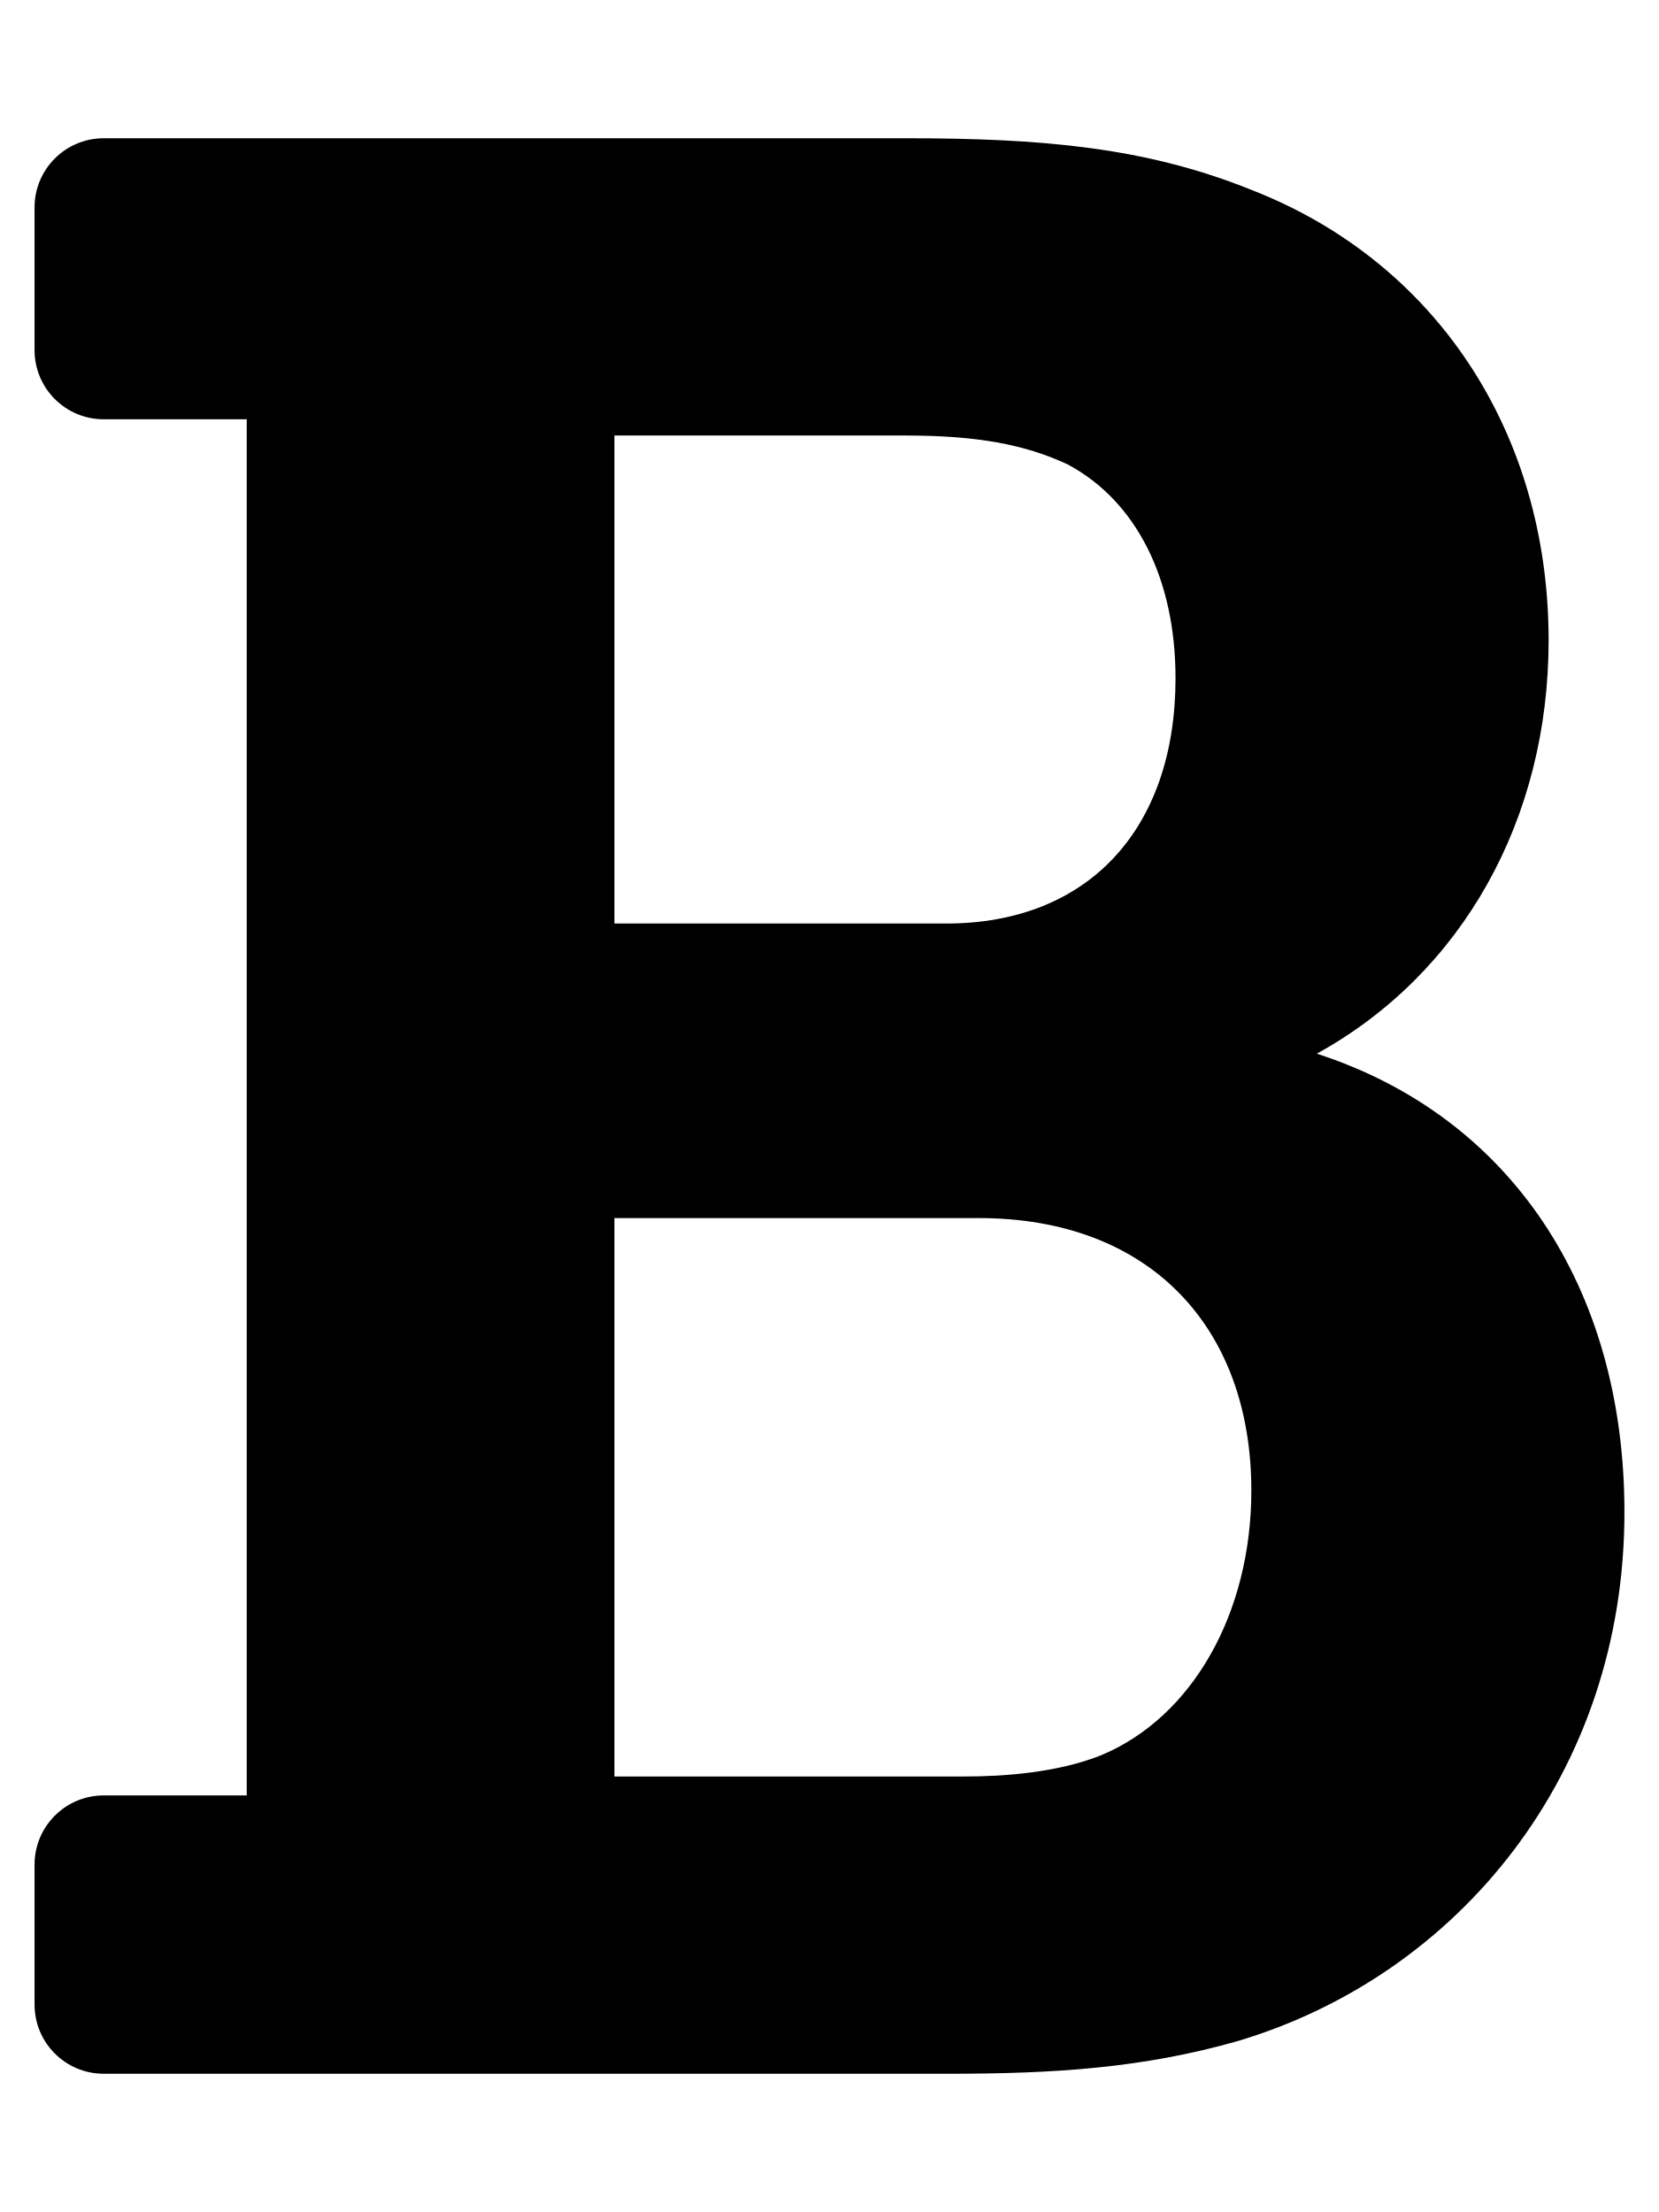
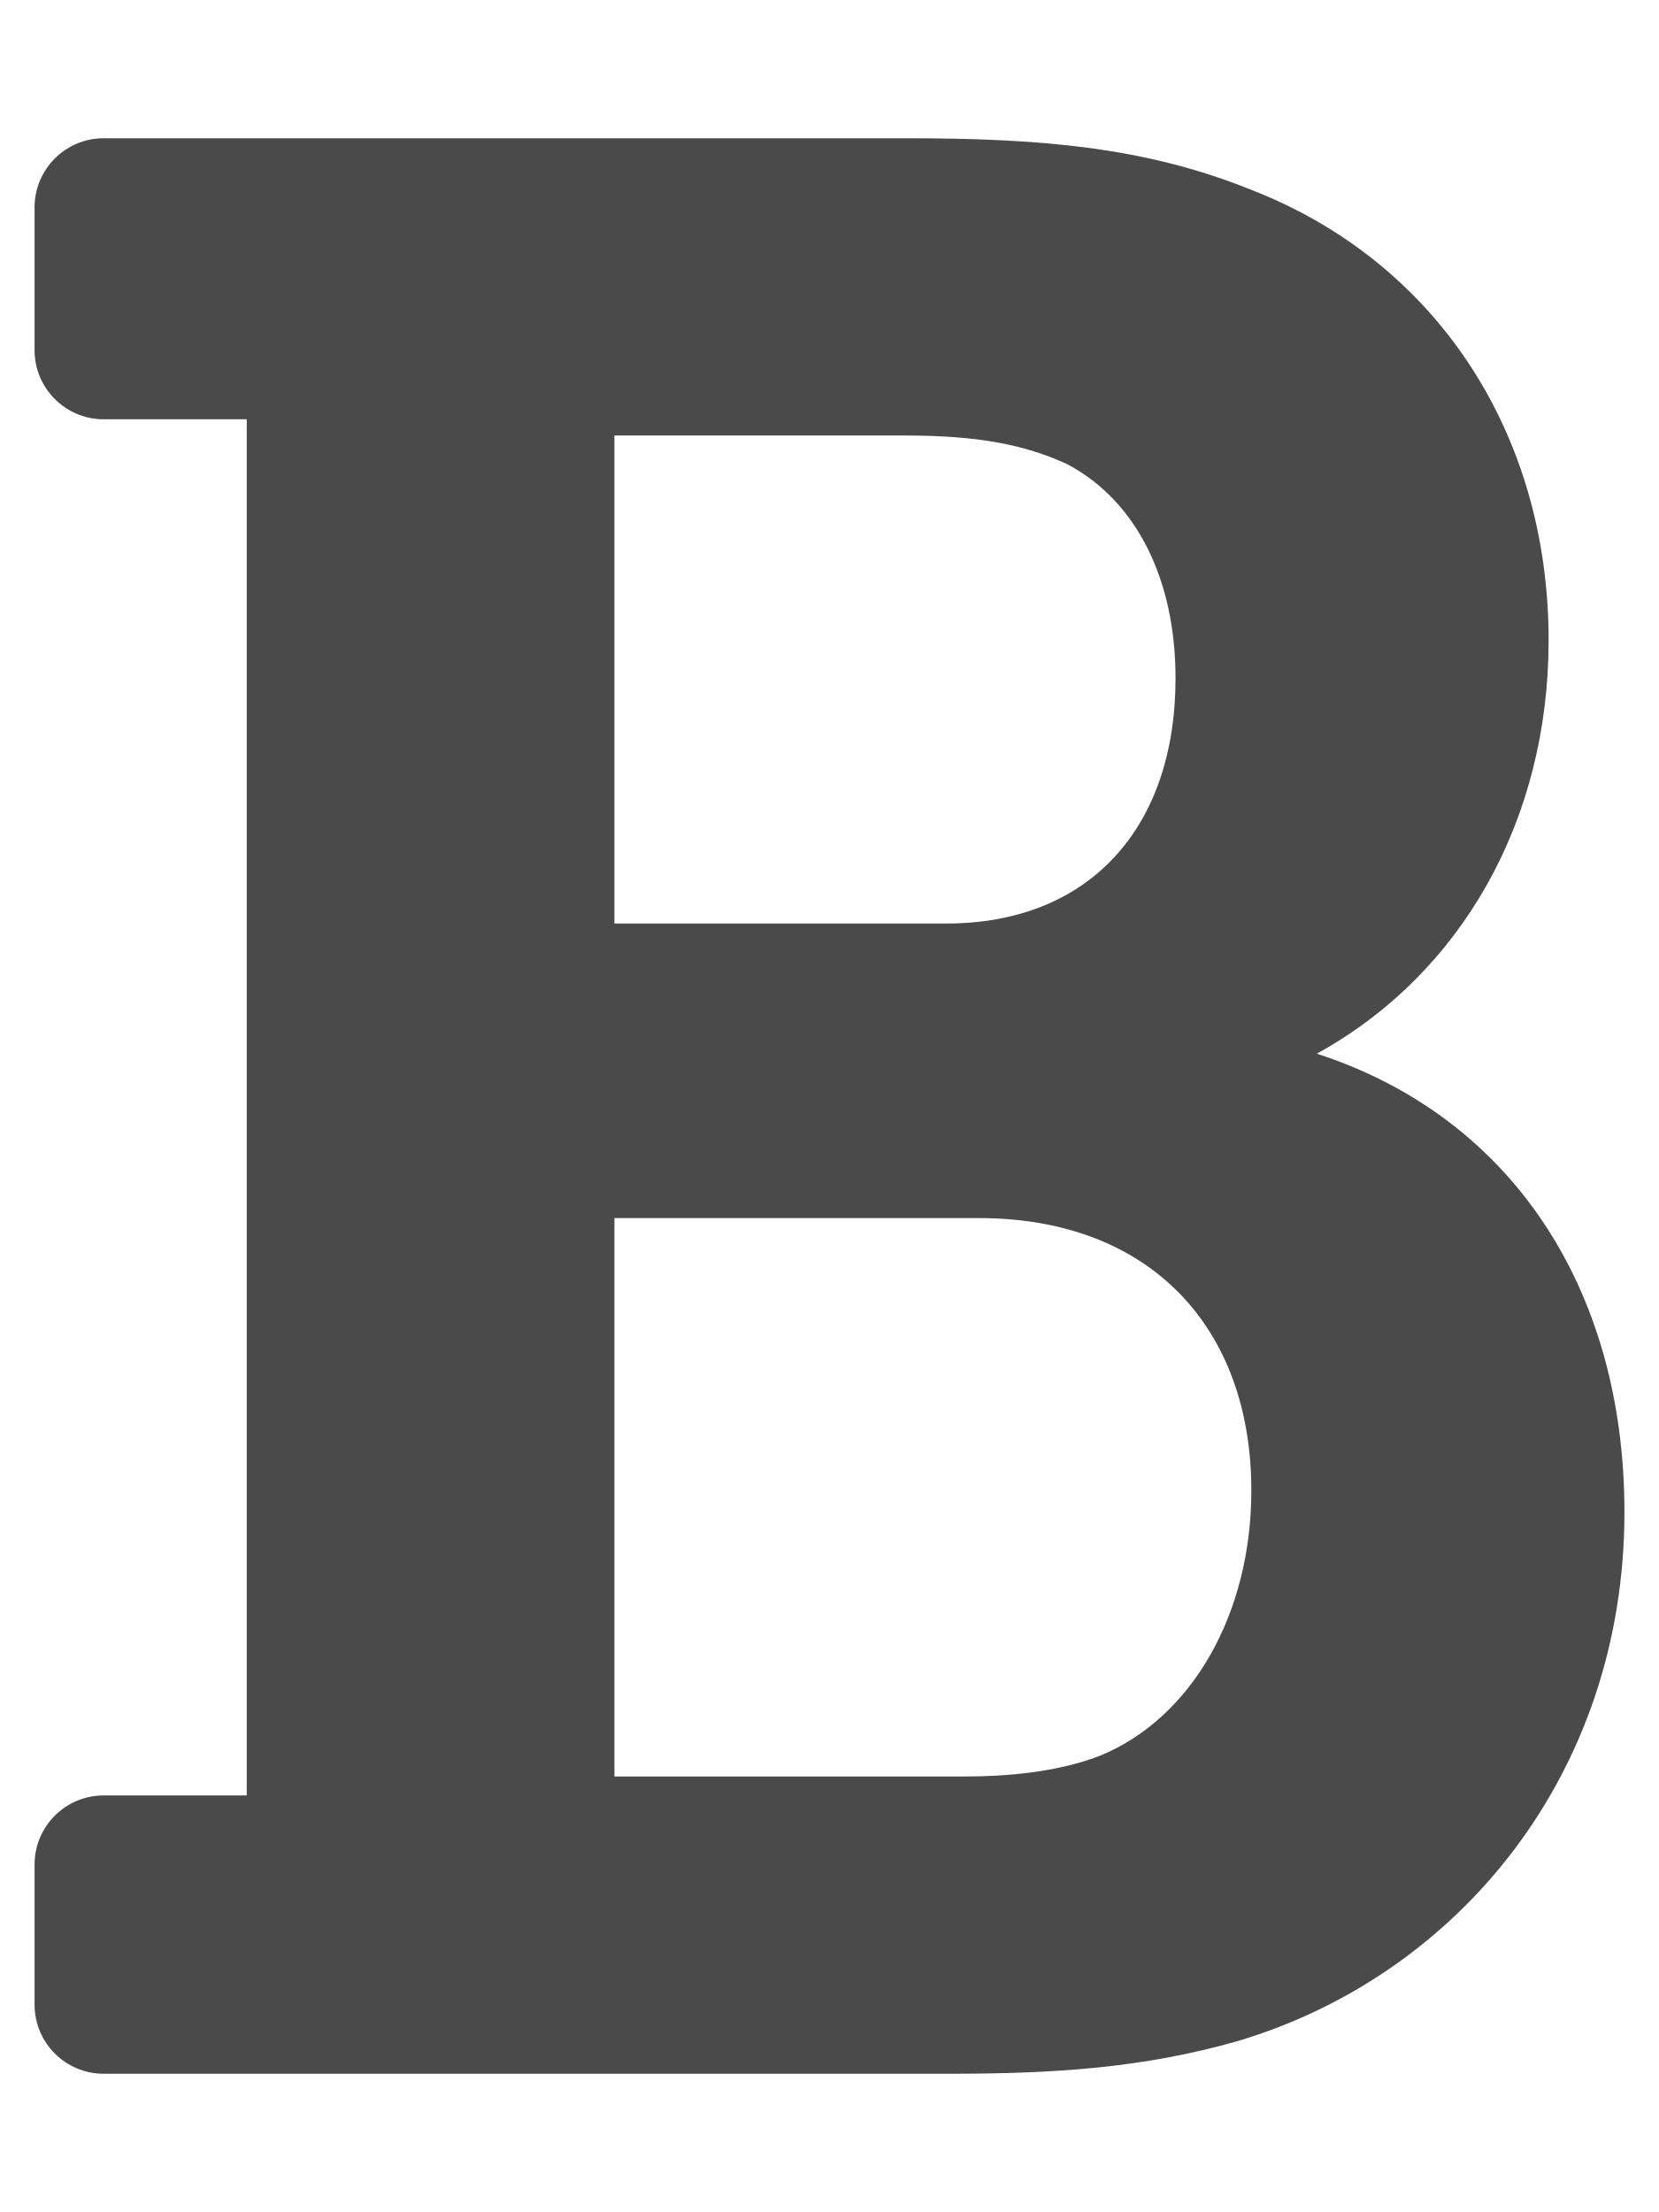
<svg xmlns="http://www.w3.org/2000/svg" aria-hidden="true" data-prefix="fas" data-icon="bold" role="img" viewBox="0 0 384 512" class="svg-inline--fa fa-bold fa-w-12 fa-9x">
-   <path fill="currentColor" d="M304.793 243.891c33.639-18.537 53.657-54.16 53.657-95.693 0-48.236-26.25-87.626-68.626-104.179C265.138 34.01 240.849 32 209.661 32H24c-8.837 0-16 7.163-16 16v33.049c0 8.837 7.163 16 16 16h33.113v318.53H24c-8.837 0-16 7.163-16 16V464c0 8.837 7.163 16 16 16h195.69c24.203 0 44.834-1.289 66.866-7.584C337.52 457.193 376 410.647 376 350.014c0-52.168-26.573-91.684-71.207-106.123zM142.217 100.809h67.444c16.294 0 27.536 2.019 37.525 6.717 15.828 8.479 24.906 26.502 24.906 49.446 0 35.029-20.32 56.79-53.029 56.79h-76.846V100.809zm112.642 305.475c-10.14 4.056-22.677 4.907-31.409 4.907h-81.233V281.943h84.367c39.645 0 63.057 25.38 63.057 63.057.001 28.425-13.66 52.483-34.782 61.284z" class="" />
+   <path fill="#4a4a4a" d="M304.793 243.891c33.639-18.537 53.657-54.16 53.657-95.693 0-48.236-26.25-87.626-68.626-104.179C265.138 34.01 240.849 32 209.661 32H24c-8.837 0-16 7.163-16 16v33.049c0 8.837 7.163 16 16 16h33.113v318.53H24c-8.837 0-16 7.163-16 16V464c0 8.837 7.163 16 16 16h195.69c24.203 0 44.834-1.289 66.866-7.584C337.52 457.193 376 410.647 376 350.014c0-52.168-26.573-91.684-71.207-106.123zM142.217 100.809h67.444c16.294 0 27.536 2.019 37.525 6.717 15.828 8.479 24.906 26.502 24.906 49.446 0 35.029-20.32 56.79-53.029 56.79h-76.846V100.809zm112.642 305.475c-10.14 4.056-22.677 4.907-31.409 4.907h-81.233V281.943h84.367c39.645 0 63.057 25.38 63.057 63.057.001 28.425-13.66 52.483-34.782 61.284z" class="" />
</svg>
